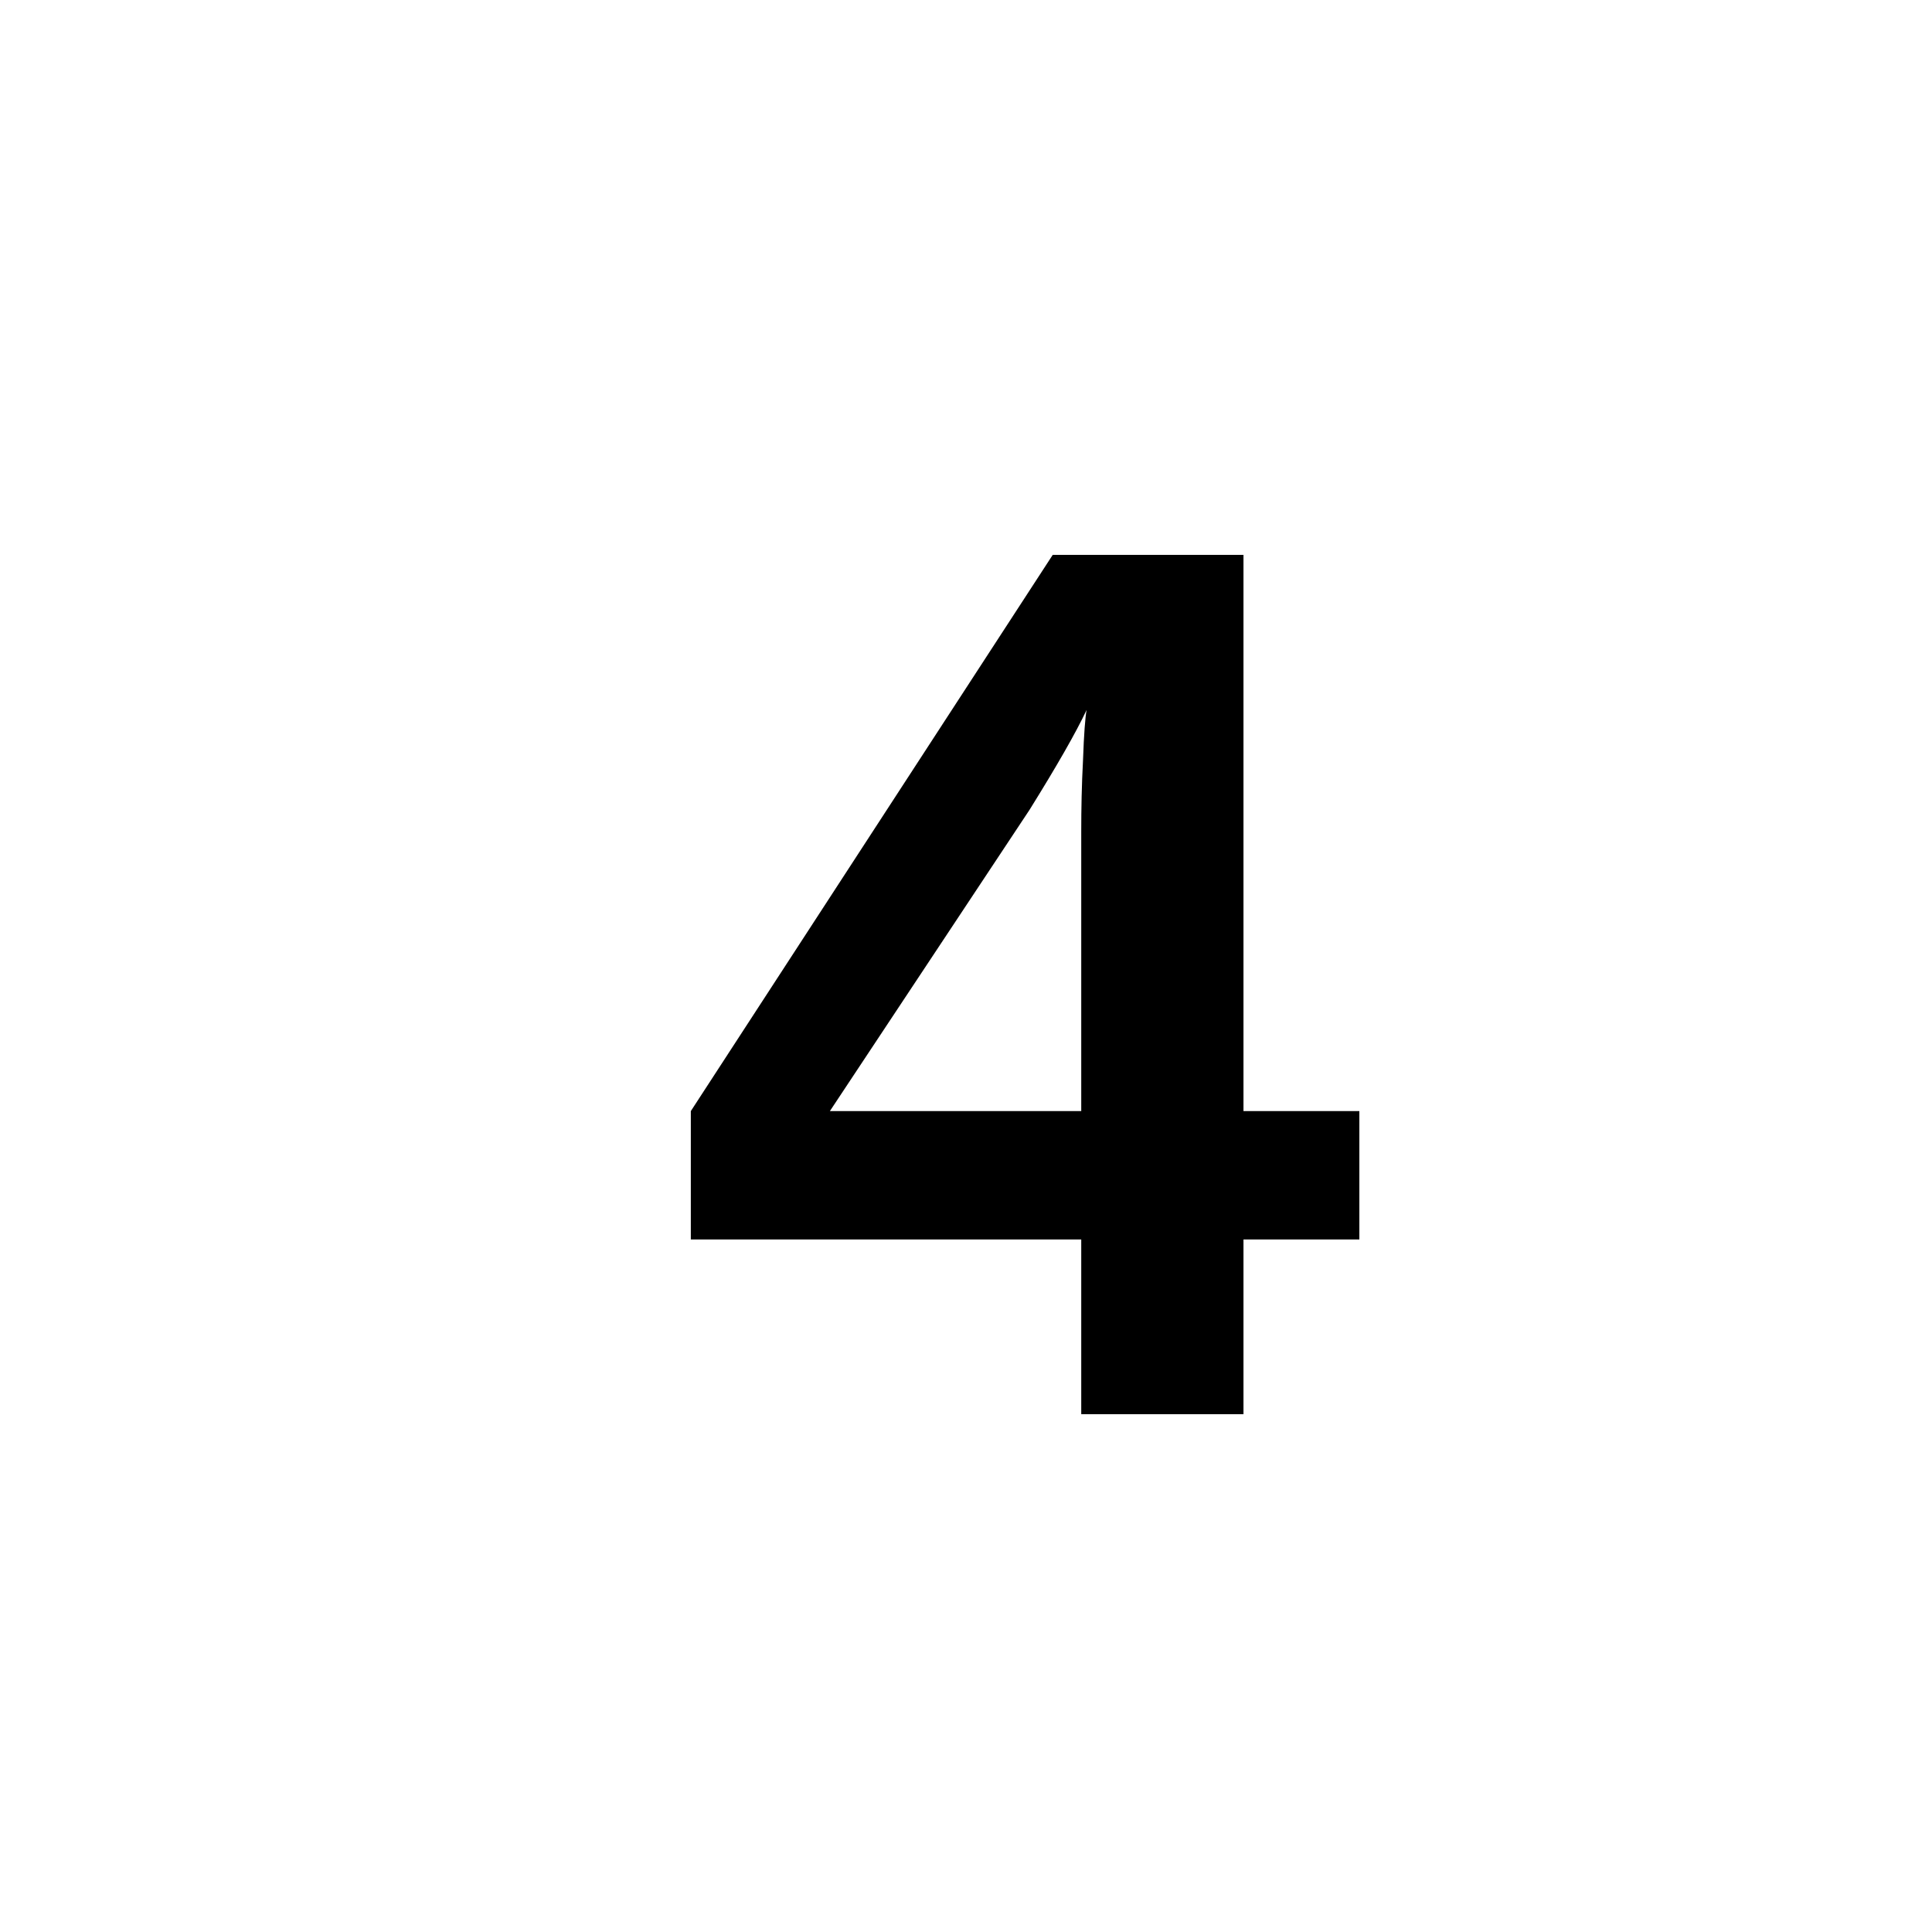
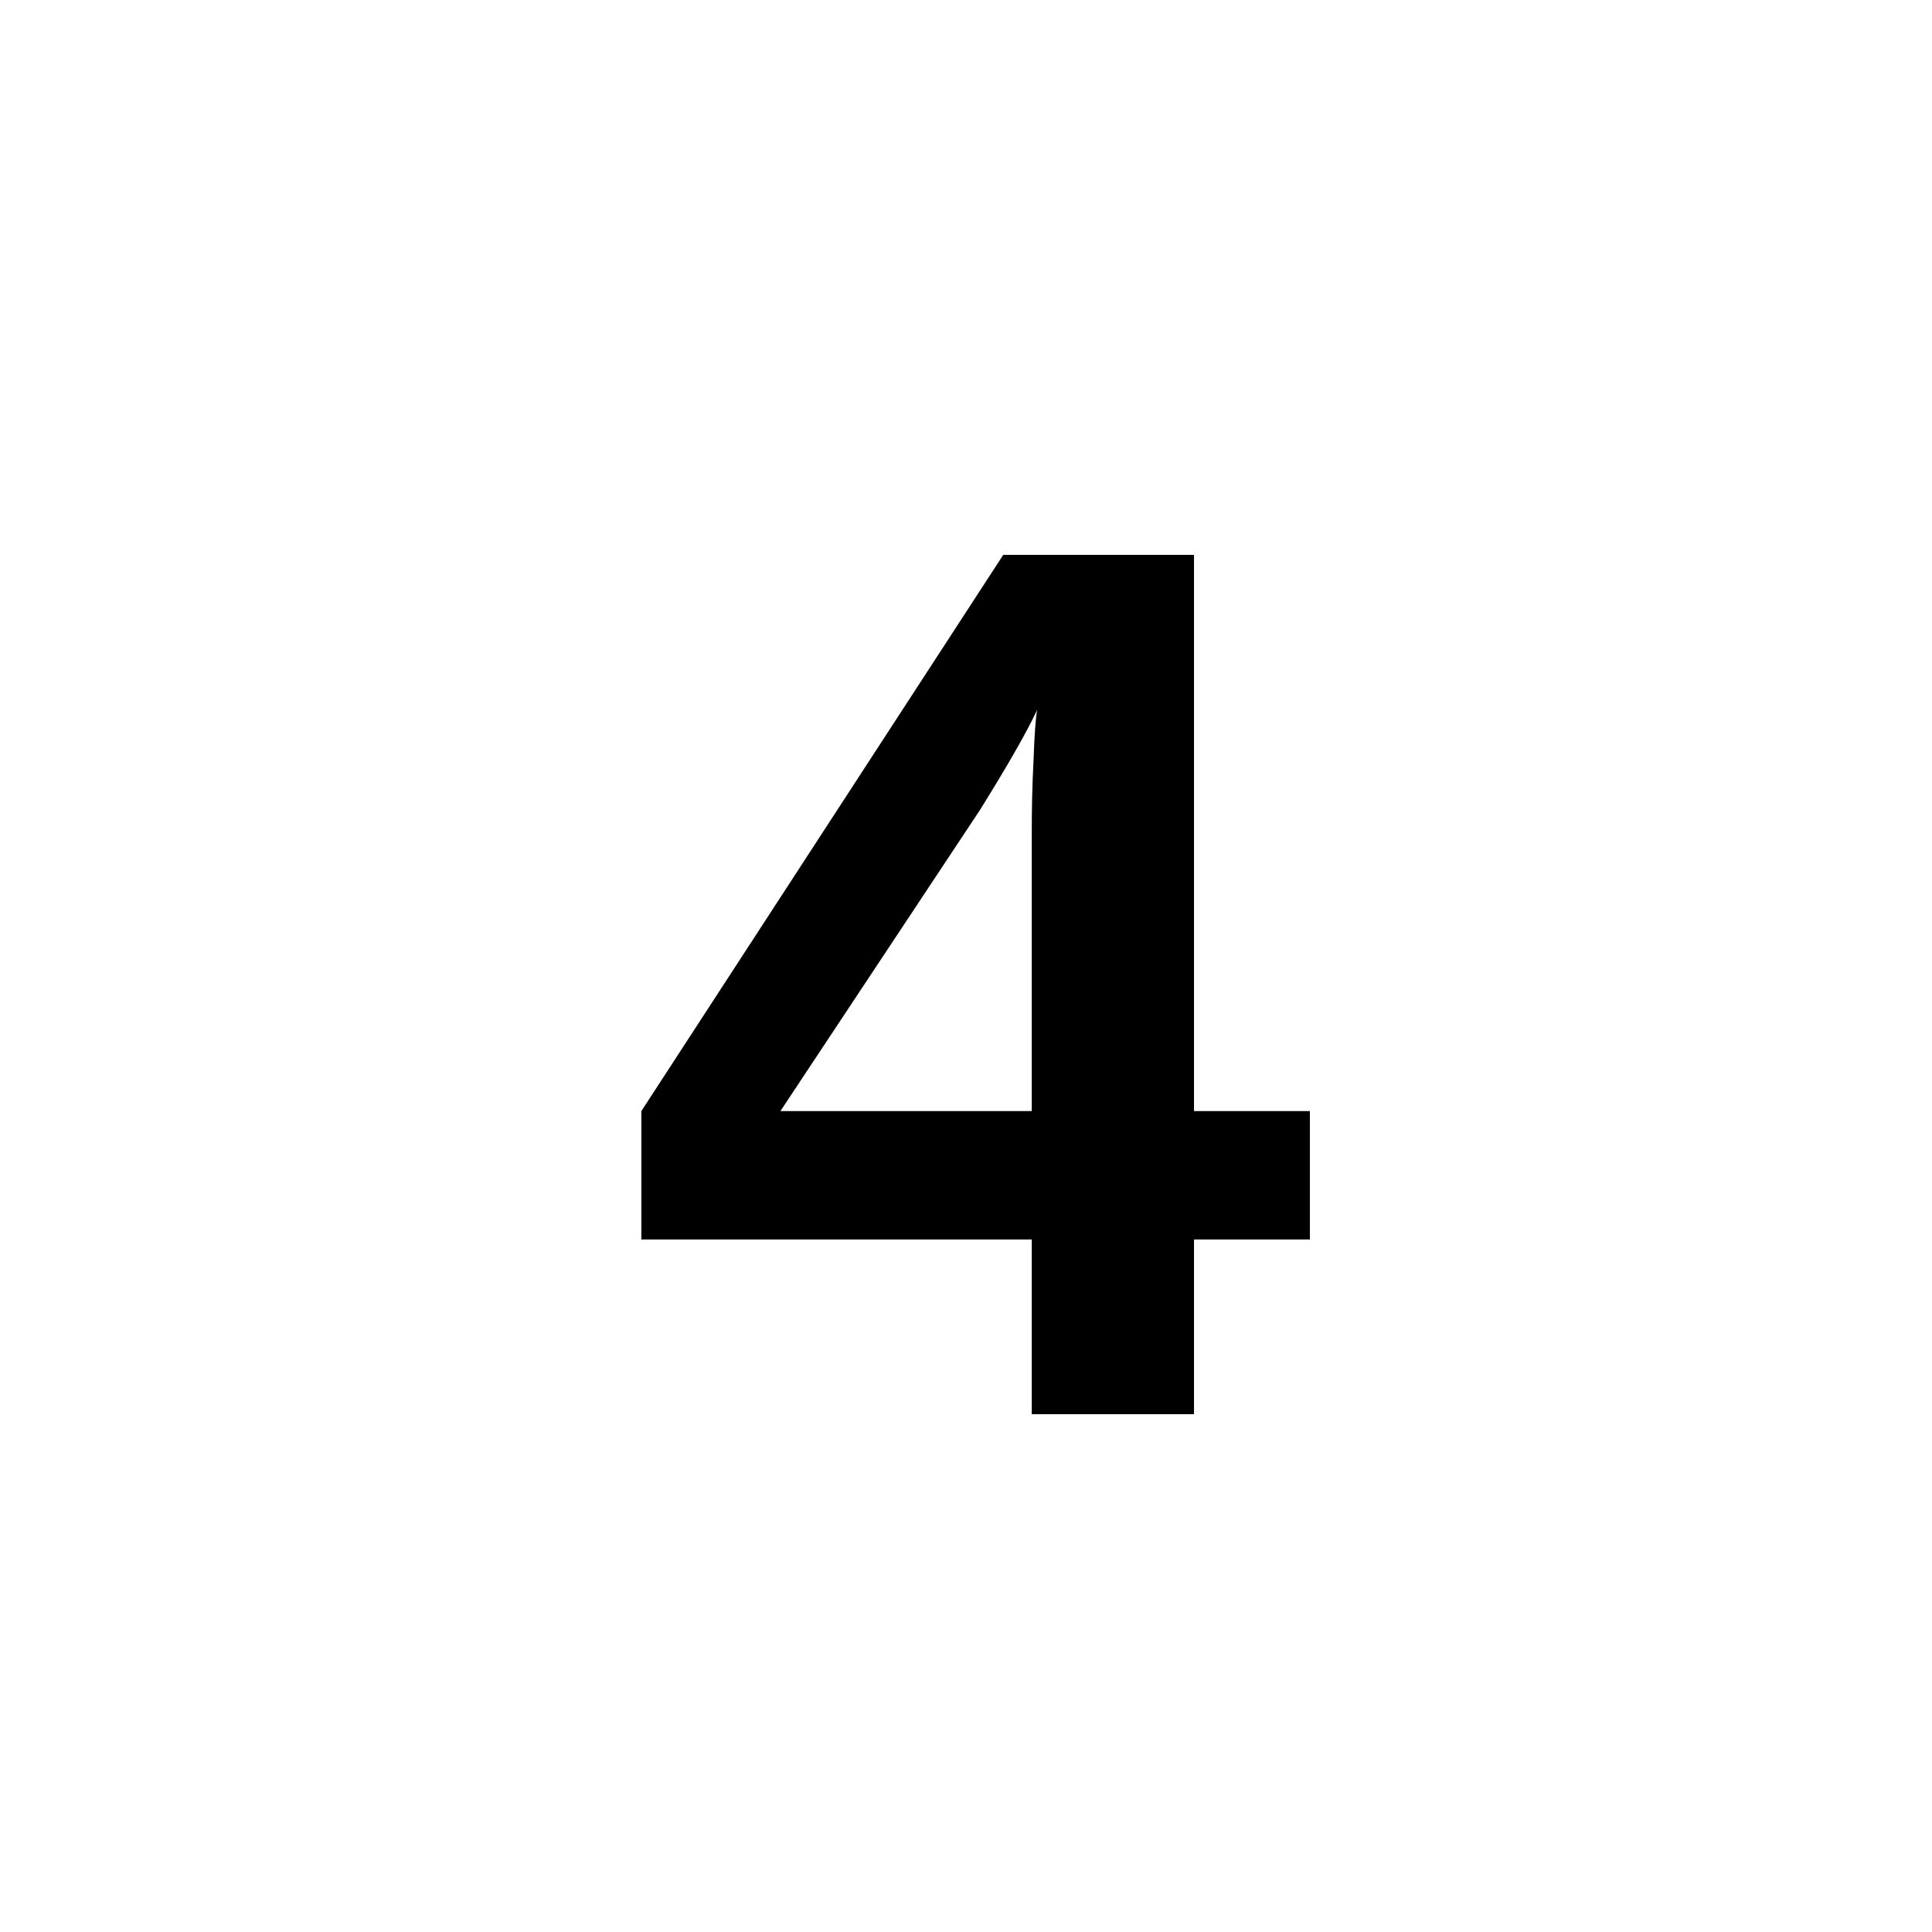
<svg xmlns="http://www.w3.org/2000/svg" width="64" height="64" viewBox="0 0 16.933 16.933" version="1.1" id="svg1">
  <defs id="defs1" />
  <g id="layer1">
    <path style="fill:none;fill-rule:evenodd;stroke-width:0.042;fill-opacity:1" d="M 6.07,10.201 V 5.436 L 5.893,5.598 C 5.448,6.008 4.64,6.521 3.763,6.949 3.443,7.106 3.167,7.234 3.15,7.234 c -0.017,0 -0.032,-0.307 -0.032,-0.681 V 5.871 l 0.468,-0.258 C 4.833,4.925 5.773,4.116 6.375,3.212 l 0.256,-0.384 0.447,-7.04e-5 0.447,-7.03e-5 V 8.897 14.966 H 6.797 6.07 Z" id="path1" />
    <text xml:space="preserve" style="font-style:normal;font-variant:normal;font-weight:bold;font-stretch:normal;font-size:11.289px;font-family:Arial;-inkscape-font-specification:'Arial Bold';writing-mode:lr-tb;direction:ltr;fill:#0000ff;fill-opacity:1;fill-rule:evenodd;stroke-width:0.265" x="1.913" y="12.455" id="text6">
      <tspan id="tspan6" style="font-style:normal;font-variant:normal;font-weight:bold;font-stretch:normal;font-size:11.289px;font-family:Arial;-inkscape-font-specification:'Arial Bold';stroke-width:0.265" x="1.913" y="12.455" />
    </text>
-     <text xml:space="preserve" style="font-style:normal;font-variant:normal;font-weight:bold;font-stretch:normal;font-size:10.936px;font-family:Arial;-inkscape-font-specification:'Arial Bold';writing-mode:lr-tb;direction:ltr;fill:#000000;fill-opacity:1;fill-rule:evenodd;stroke-width:0.265" x="5.882" y="12.397" id="text7">
-       <tspan id="tspan7" style="stroke-width:0.265" x="5.882" y="12.397">4</tspan>
+     <text xml:space="preserve" style="font-style:normal;font-variant:normal;font-weight:bold;font-stretch:normal;font-size:10.936px;font-family:Arial;-inkscape-font-specification:'Arial Bold';writing-mode:lr-tb;direction:ltr;fill:#000000;fill-opacity:1;fill-rule:evenodd;stroke-width:0.265" x="5.45" y="12.397" id="text7">
+       <tspan id="tspan7" style="fill:#000000;fill-opacity:1;stroke-width:0.265" x="5.45" y="12.397">4</tspan>
    </text>
  </g>
</svg>
